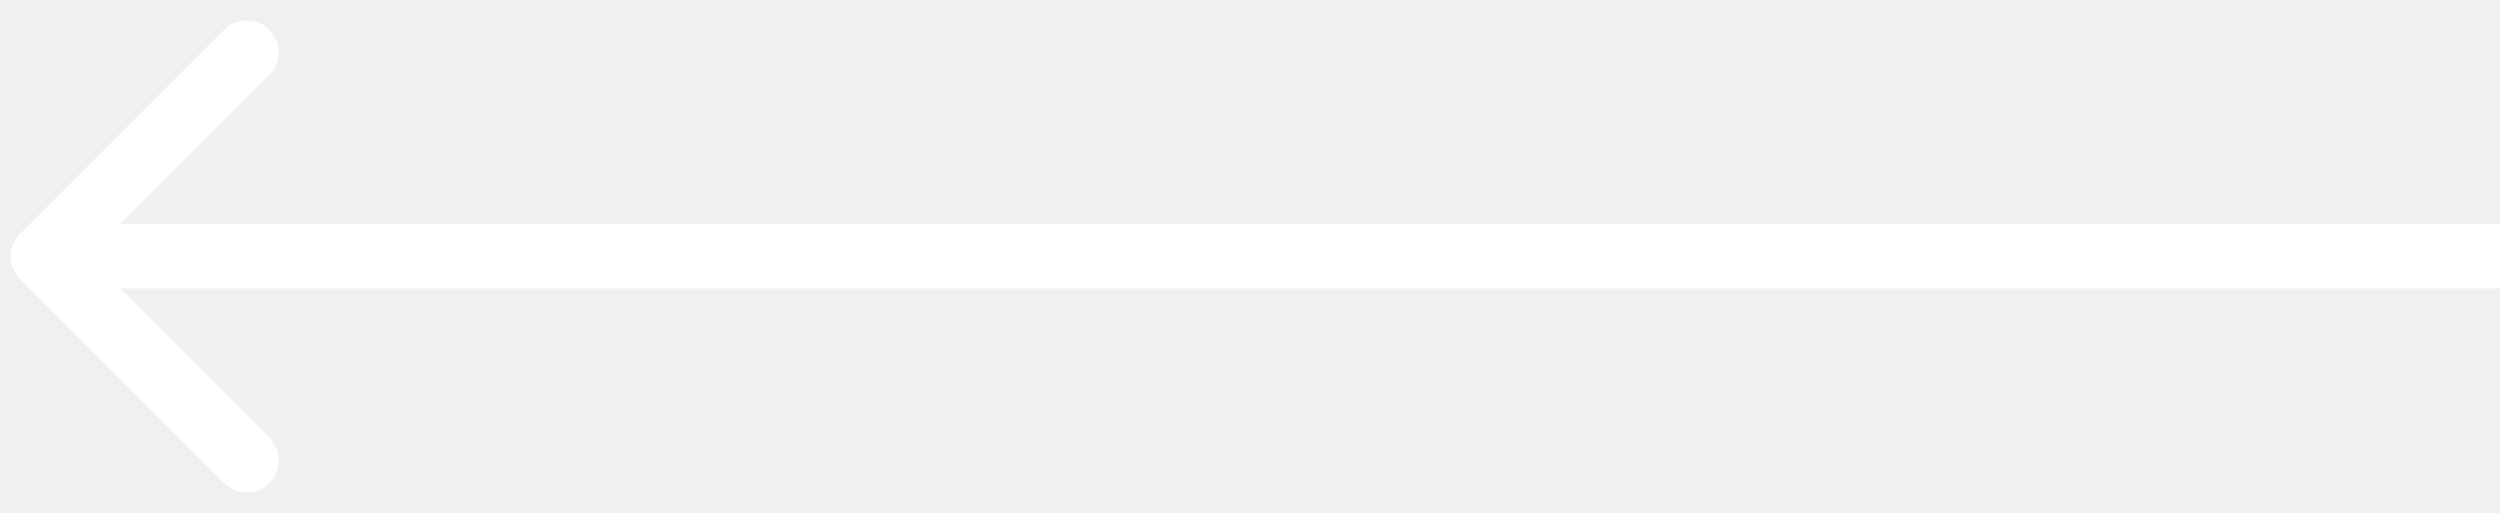
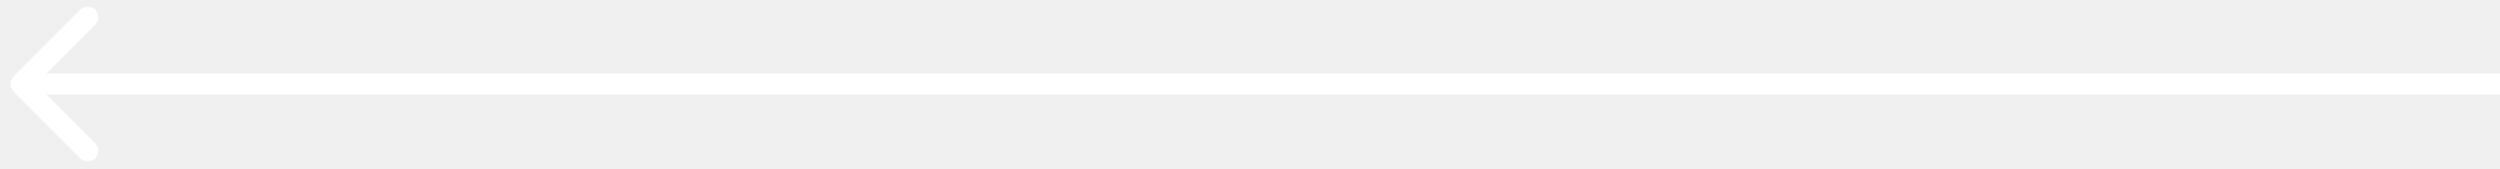
- <svg xmlns="http://www.w3.org/2000/svg" width="117" height="24" viewBox="0 0 117 24" fill="none">
-   <path d="M0.939 10.939C0.354 11.525 0.354 12.475 0.939 13.061L10.485 22.607C11.071 23.192 12.021 23.192 12.607 22.607C13.192 22.021 13.192 21.071 12.607 20.485L4.121 12L12.607 3.515C13.192 2.929 13.192 1.979 12.607 1.393C12.021 0.808 11.071 0.808 10.485 1.393L0.939 10.939ZM117 10.5L2 10.5V13.5L117 13.5V10.5Z" fill="white" />
+ <svg xmlns="http://www.w3.org/2000/svg" width="119" height="8" viewBox="0 0 119 8" fill="none">
+   <path d="M0.646 3.646C0.451 3.842 0.451 4.158 0.646 4.354L3.828 7.536C4.024 7.731 4.34 7.731 4.536 7.536C4.731 7.34 4.731 7.024 4.536 6.828L1.707 4L4.536 1.172C4.731 0.976 4.731 0.66 4.536 0.464C4.34 0.269 4.024 0.269 3.828 0.464L0.646 3.646ZM119 3.5L1 3.5V4.5L119 4.5V3.5Z" fill="white" />
</svg>
